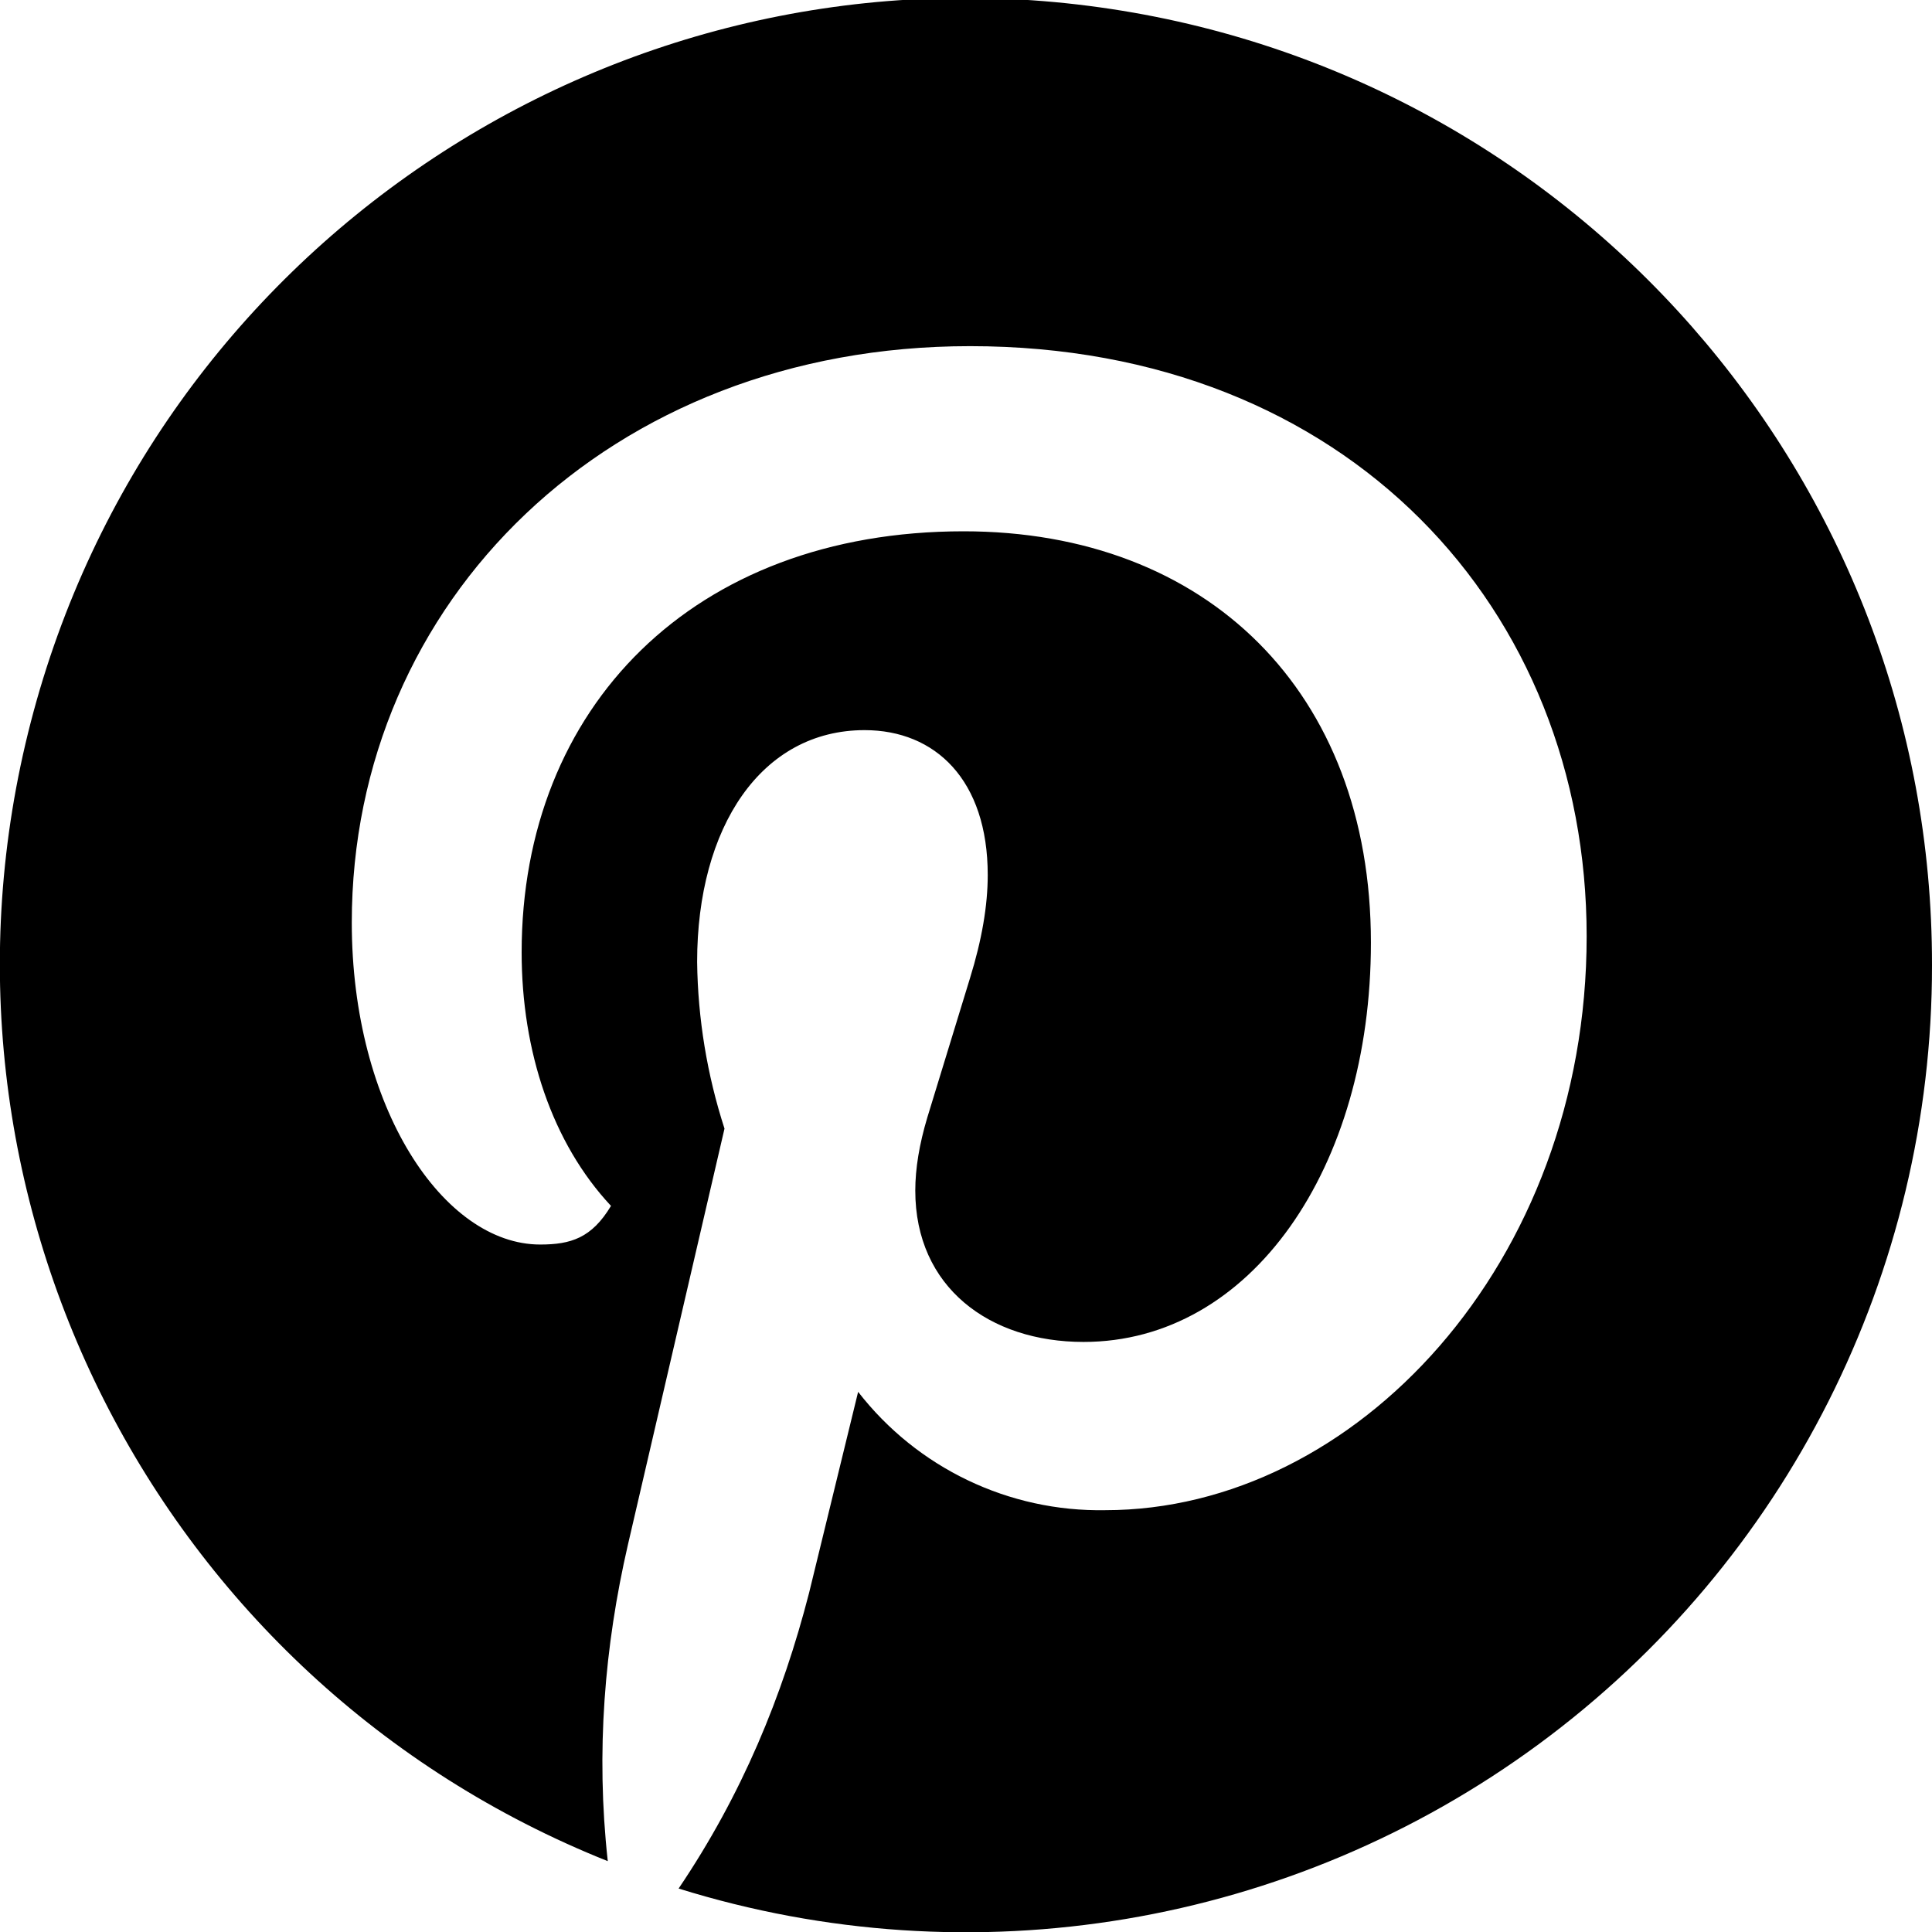
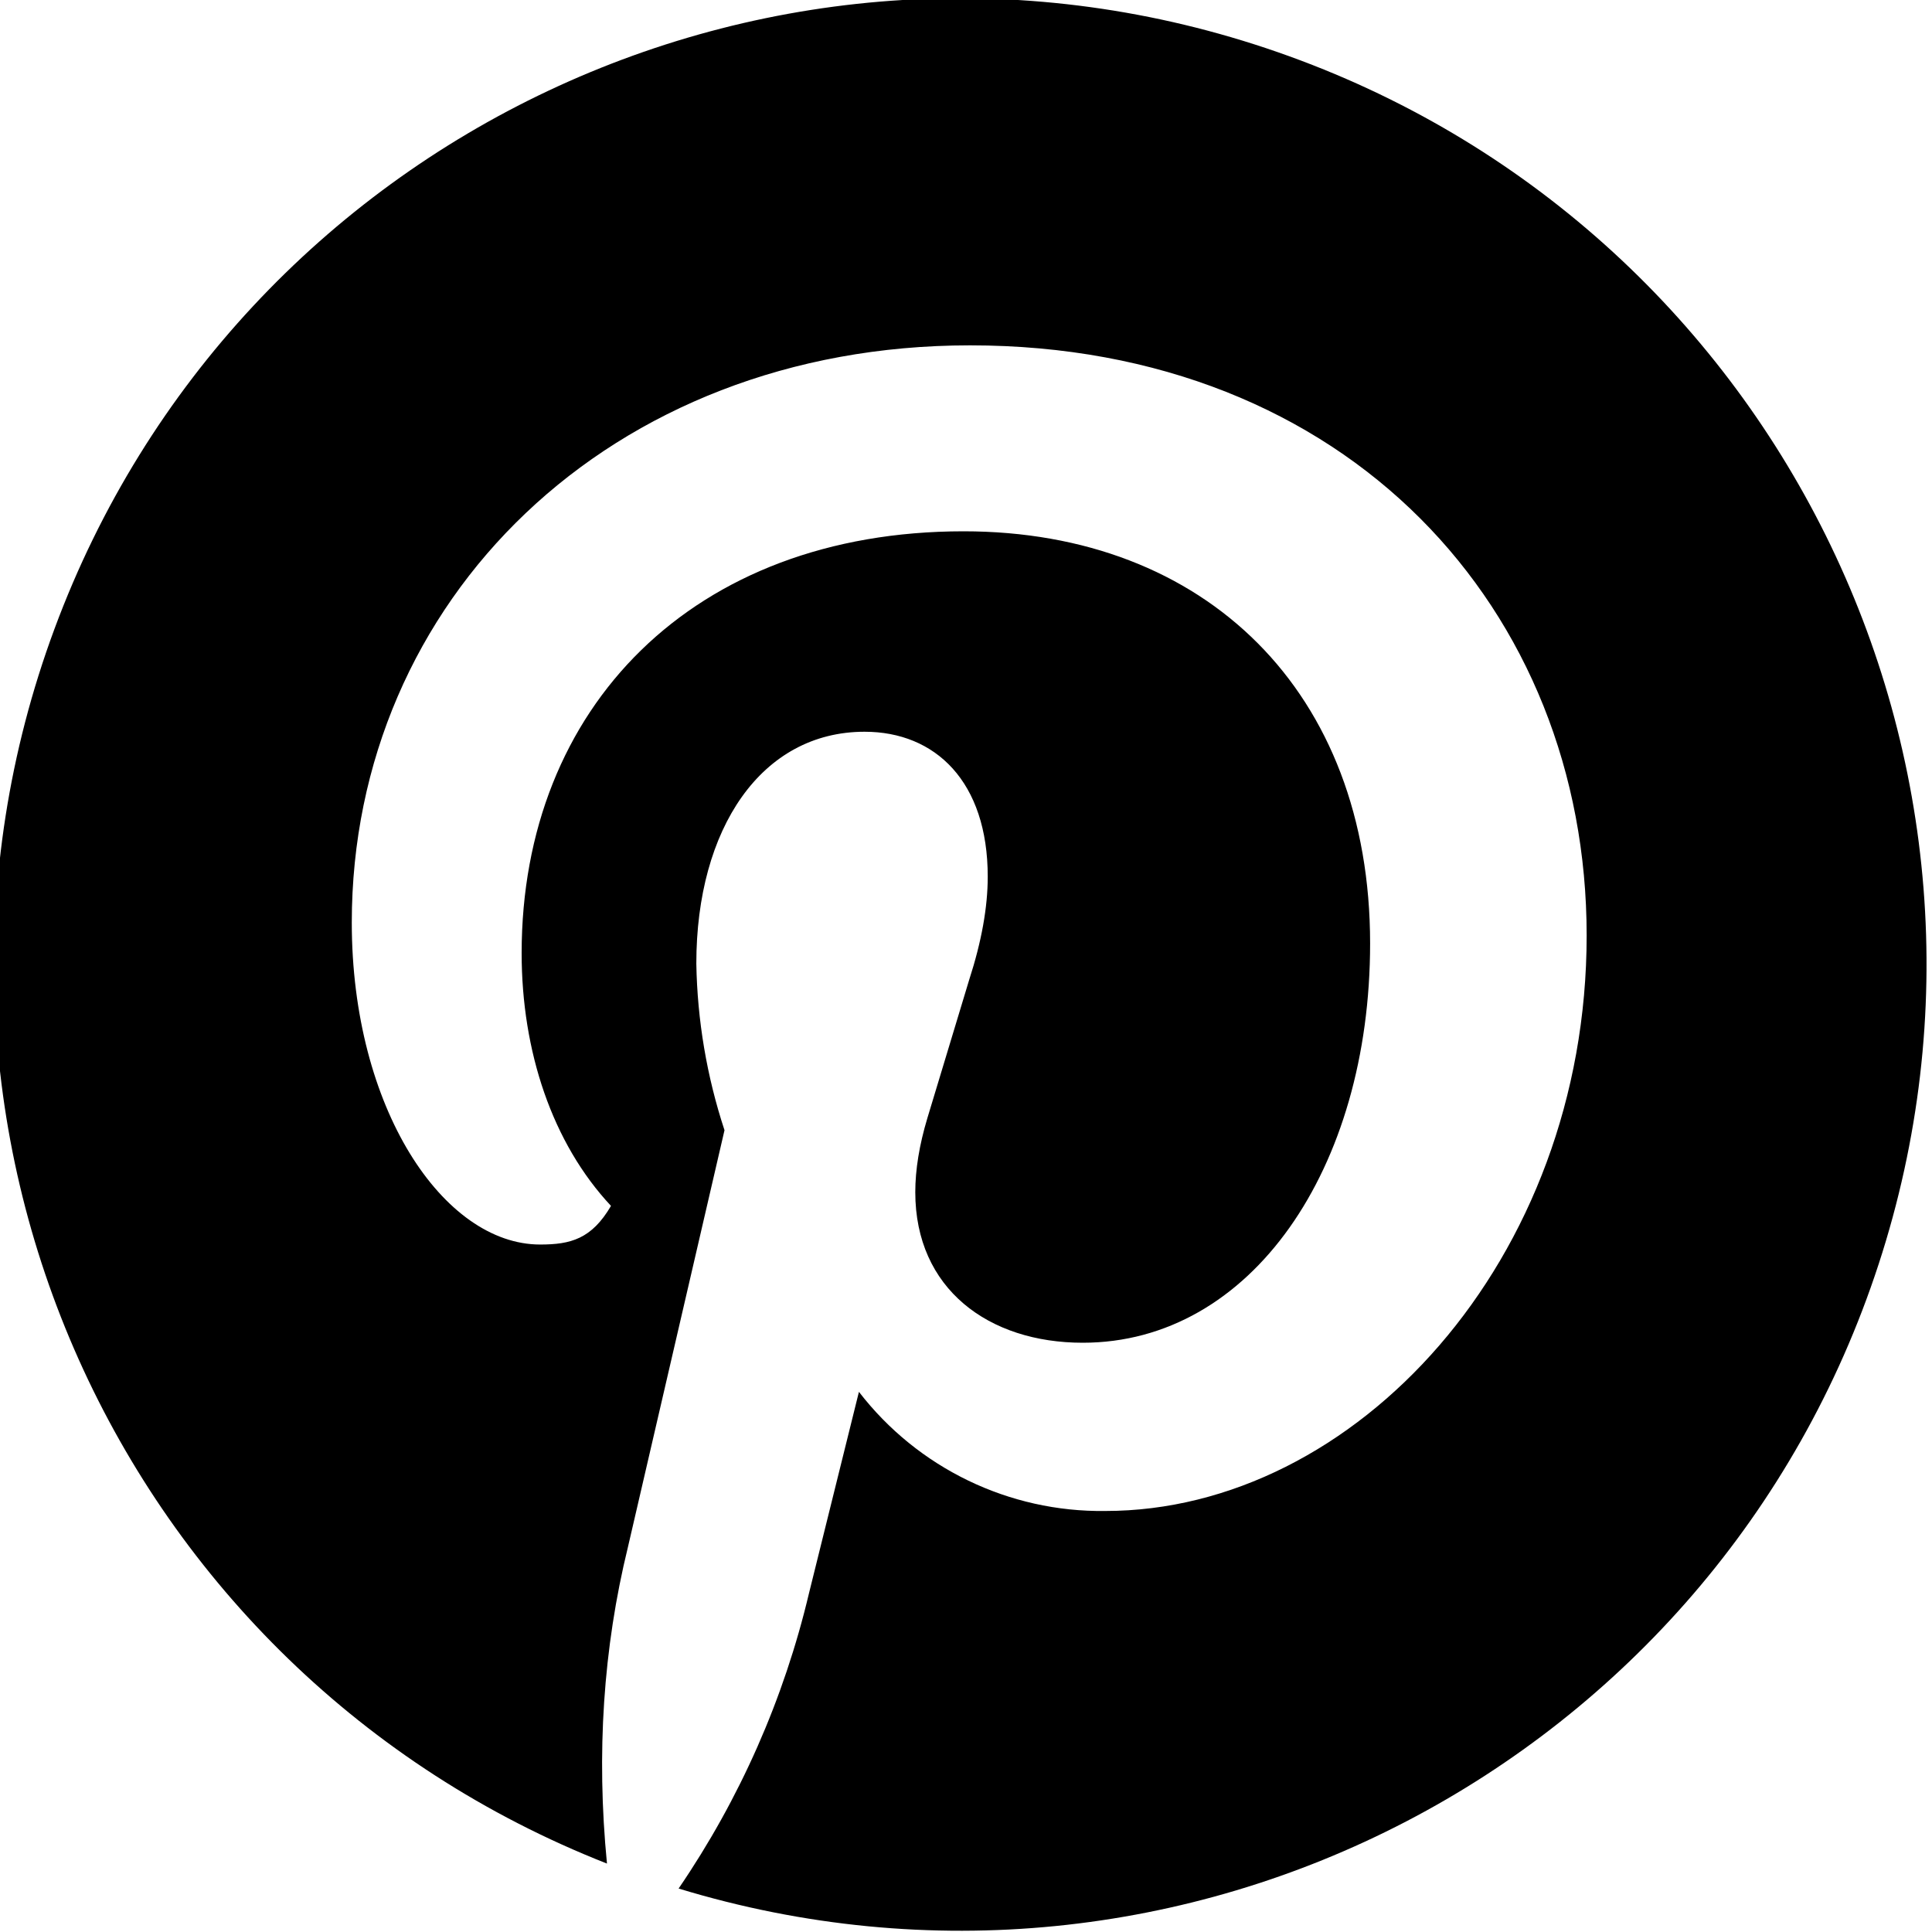
<svg xmlns="http://www.w3.org/2000/svg" width="24" height="24">
-   <path d="M7.55 23.12c-.15-1.36-.04-2.67.25-3.93L9 14.02a7 7 0 0 1-.34-2.07c0-1.68.8-2.88 2.08-2.88.88 0 1.53.62 1.53 1.8q0 .57-.22 1.28l-.53 1.73q-.15.5-.15.91c0 1.2.92 1.88 2.09 1.88 2.08 0 3.57-2.16 3.57-4.96 0-3.12-2.04-5.11-5.06-5.11-3.36 0-5.49 2.19-5.49 5.23 0 1.23.38 2.37 1.11 3.15-.24.4-.5.48-.88.48-1.2 0-2.34-1.7-2.34-4 0-3.99 3.2-7.16 7.68-7.16 4.7 0 7.66 3.28 7.66 7.33 0 4.07-2.88 7.13-5.98 7.13a3.8 3.8 0 0 1-3.07-1.47l-.61 2.5c-.33 1.28-.83 2.5-1.62 3.67A12 12 0 0 0 24 11.99 12 12 0 1 0 7.55 23.12" />
+   <path d="M7.54 23.15q-.2-2.05.26-3.93L9 14.04a7 7 0 0 1-.35-2.07c0-1.68.81-2.88 2.09-2.88.88 0 1.53.62 1.53 1.8q0 .57-.23 1.28l-.52 1.72q-.15.5-.15.92c0 1.2.91 1.87 2.08 1.87 2.09 0 3.57-2.16 3.57-4.96 0-3.12-2.04-5.12-5.05-5.12-3.36 0-5.49 2.19-5.49 5.24 0 1.22.38 2.36 1.11 3.14-.24.41-.5.48-.88.48-1.2 0-2.34-1.69-2.34-4 0-4 3.2-7.17 7.68-7.17 4.7 0 7.66 3.29 7.66 7.33s-2.88 7.15-5.98 7.15a3.8 3.8 0 0 1-3.06-1.48l-.62 2.5a11 11 0 0 1-1.62 3.67 12 12 0 1 0-.89-.31" />
</svg>
